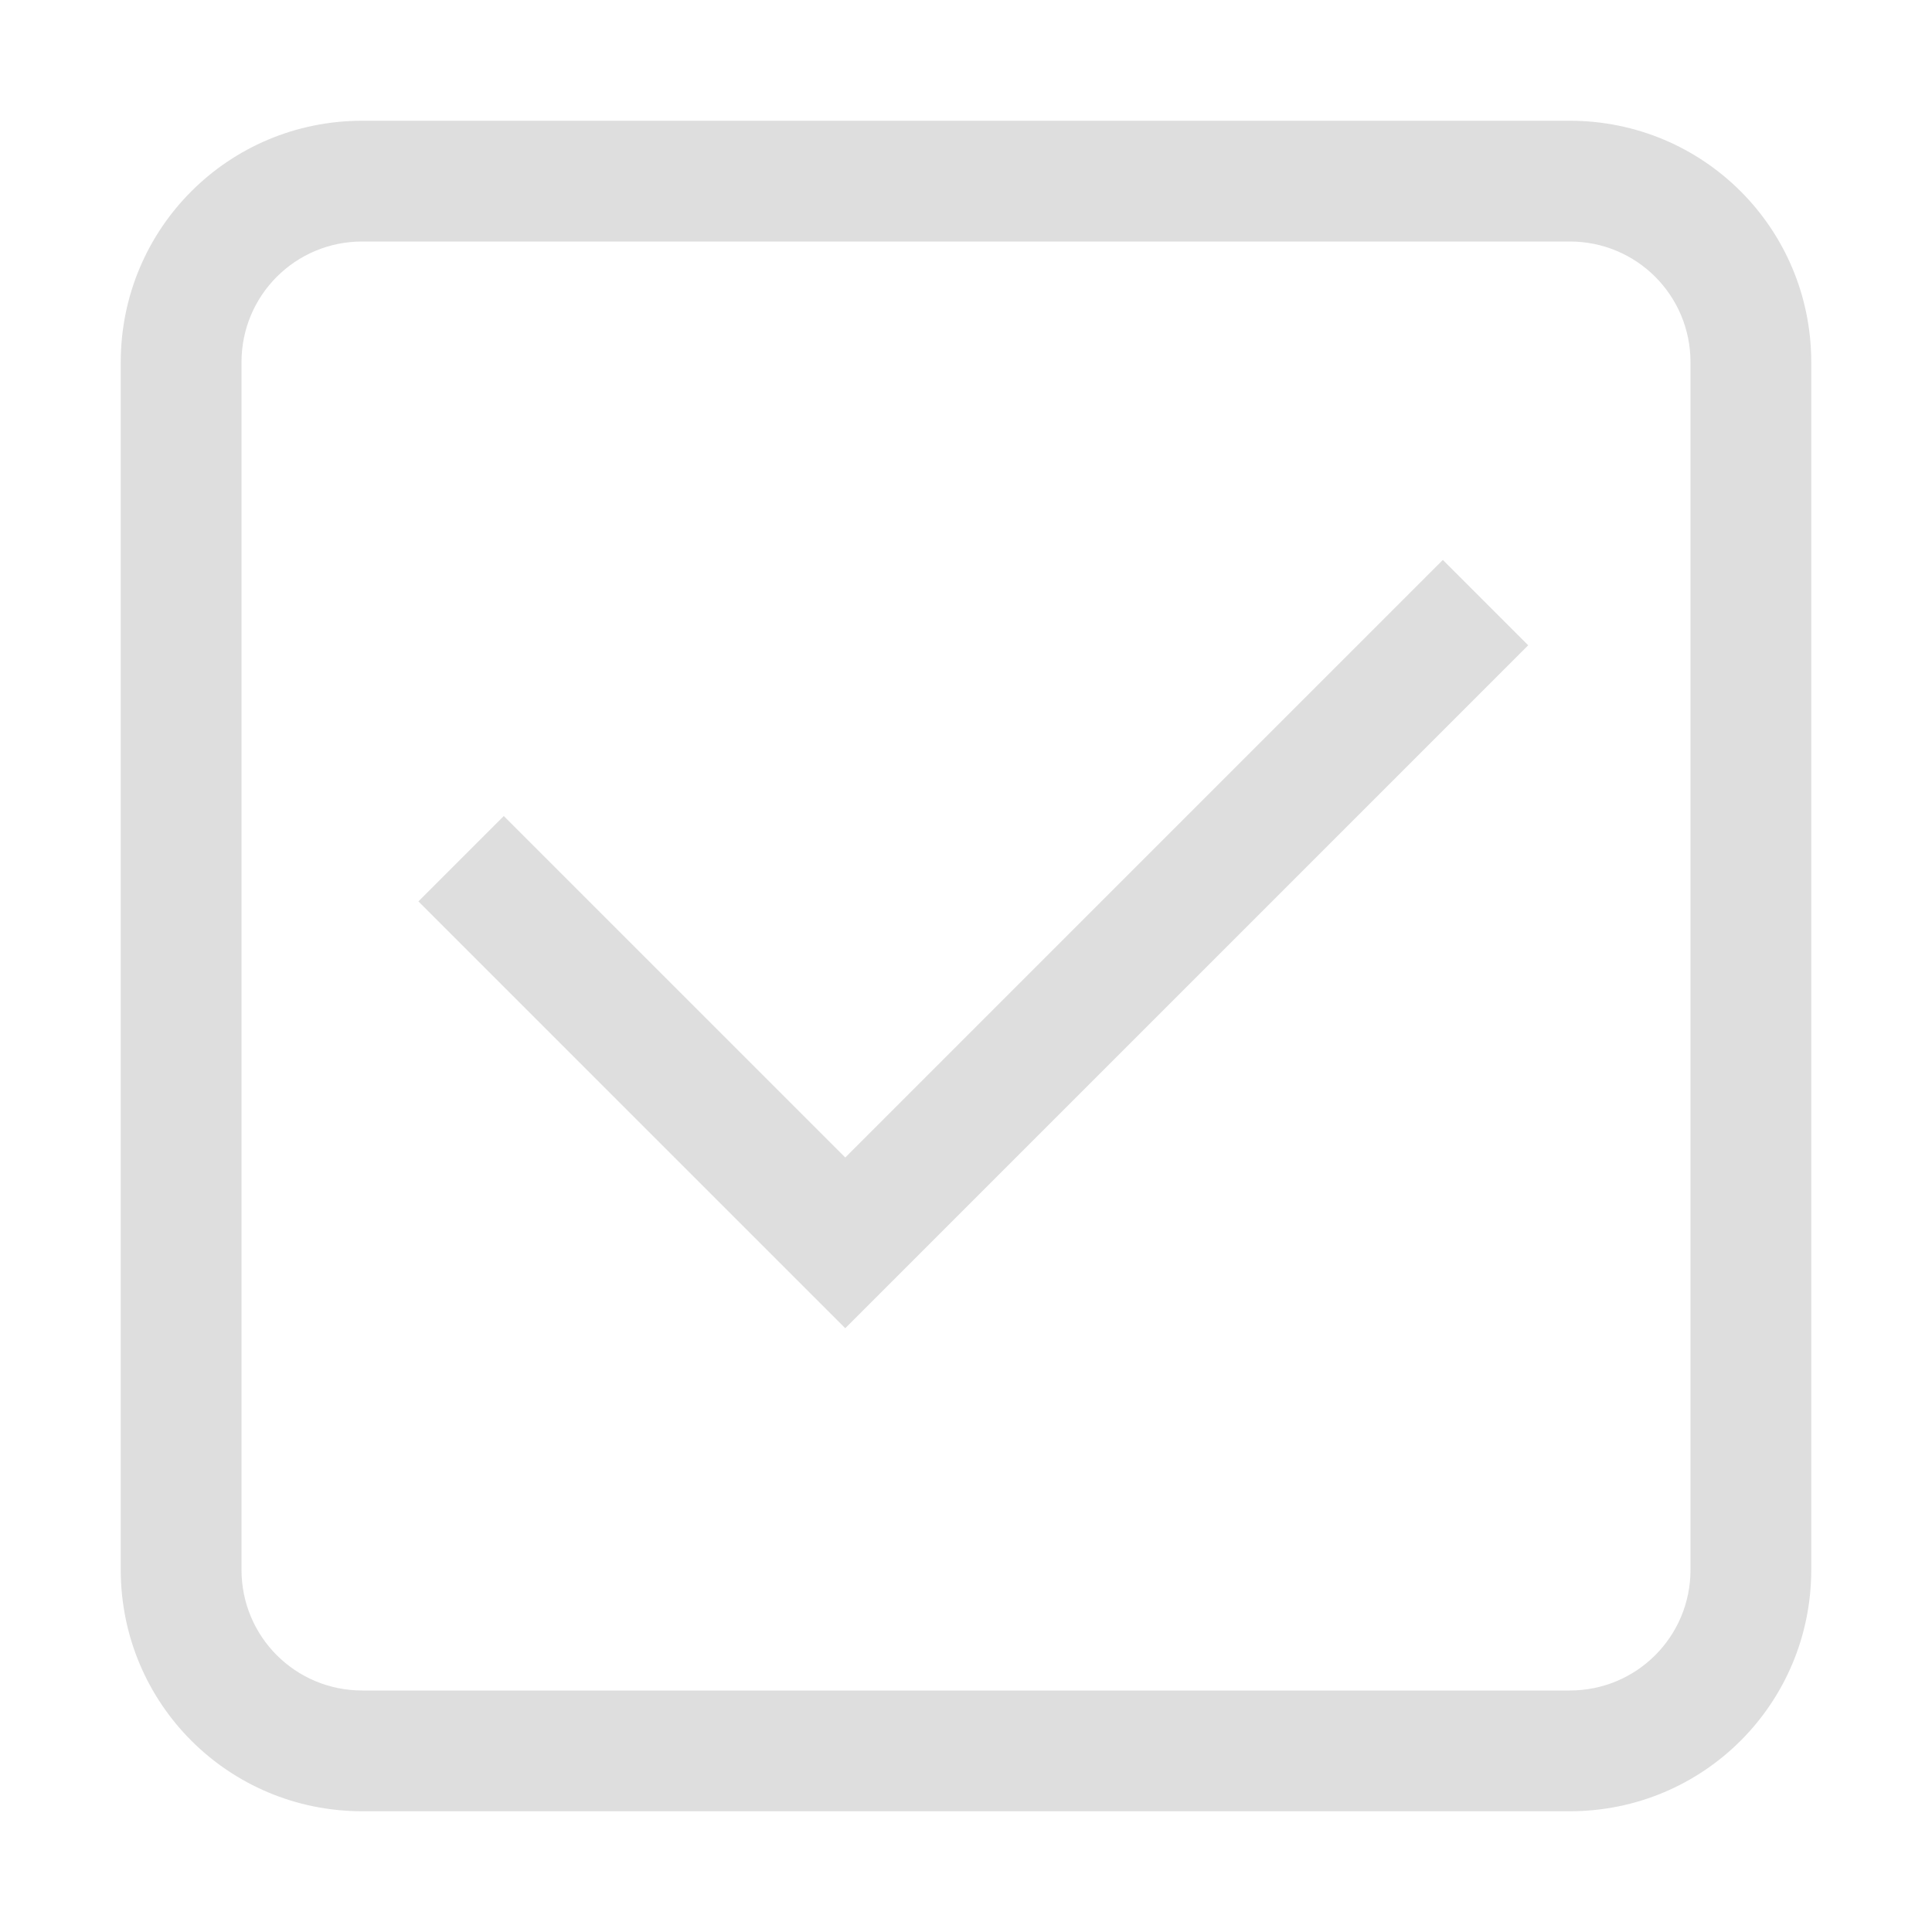
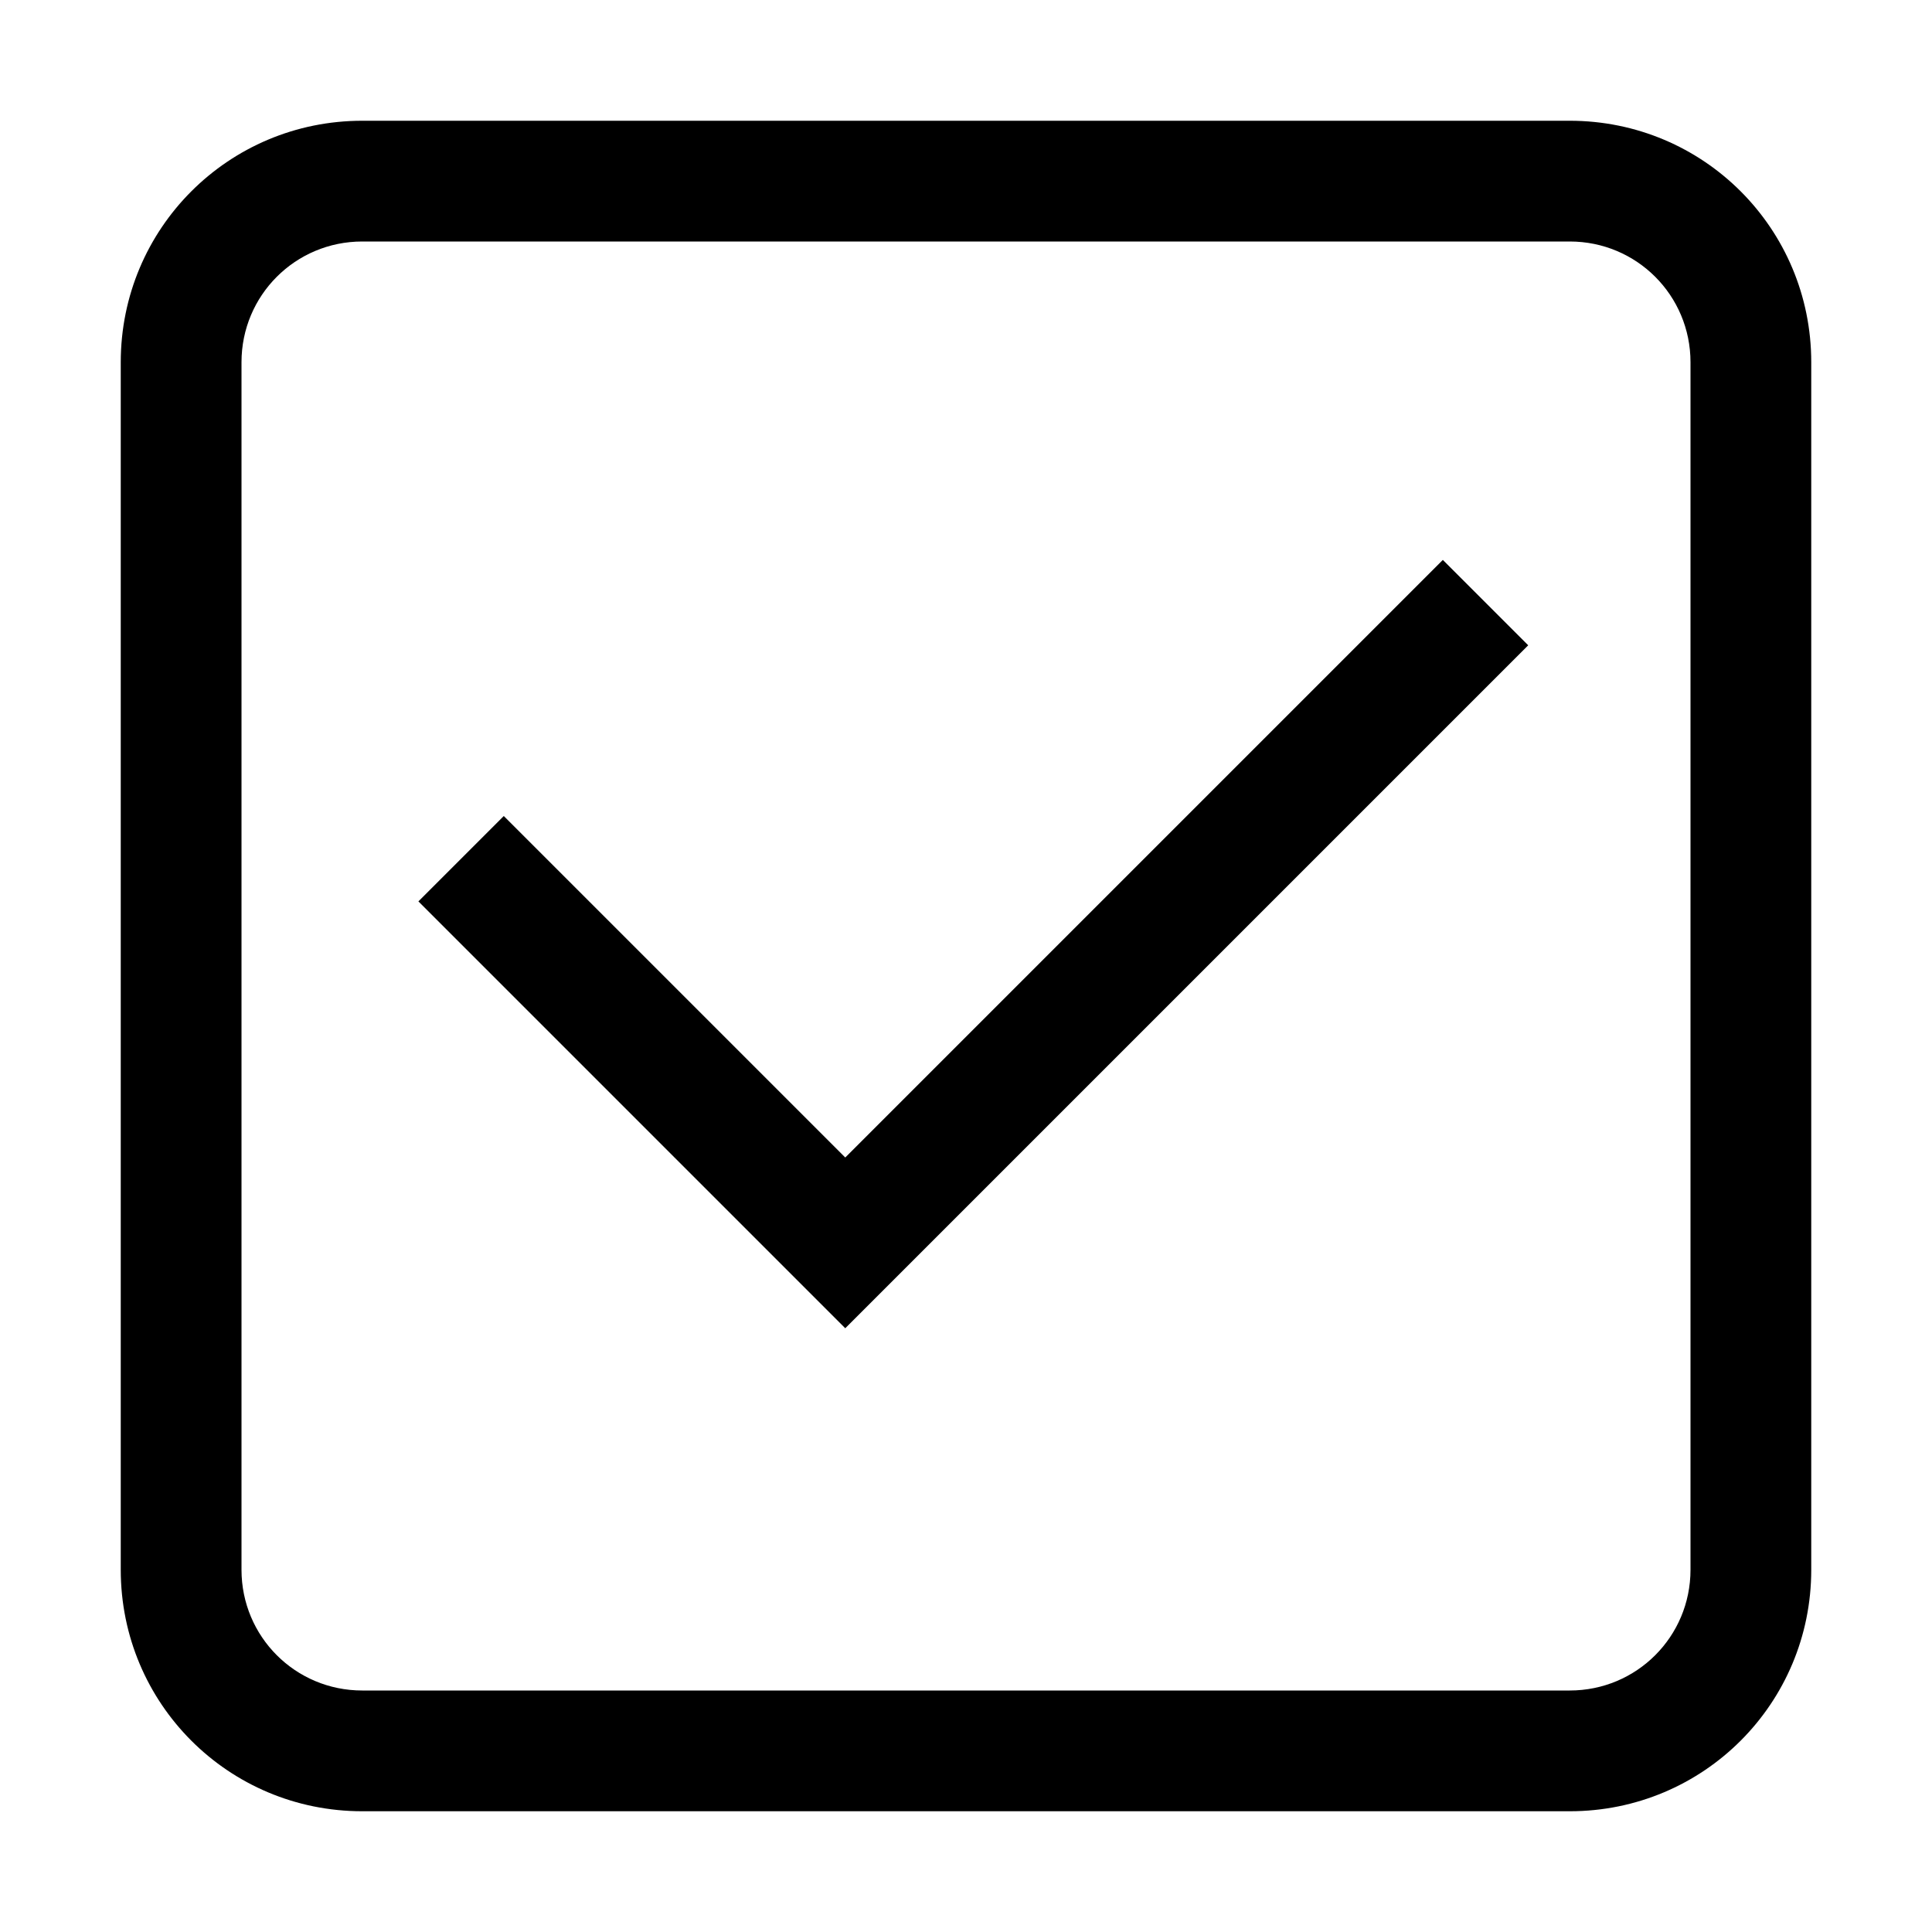
<svg xmlns="http://www.w3.org/2000/svg" width="16" height="16" version="1.1">
-   <path d="m3 1c-1.108 0-2 0.892-2 2v10c0 1.108 0.892 2 2 2h10c1.108 0 2-0.892 2-2v-10c0-1.108-0.892-2-2-2h-10zm0 1h10c0.554 0 1 0.446 1 1v10c0 0.554-0.446 1-1 1h-10c-0.554 0-1-0.446-1-1v-10c0-0.554 0.446-1 1-1zm8.949 2.637-4.949 4.949-2.828-2.828-0.707 0.707 3.535 3.535 5.656-5.656-0.707-0.707z" fill="#dedede" stroke-linecap="round" stroke-linejoin="round" stroke-width="2" />
+   <path d="m3 1c-1.108 0-2 0.892-2 2v10c0 1.108 0.892 2 2 2h10c1.108 0 2-0.892 2-2v-10c0-1.108-0.892-2-2-2h-10zm0 1h10c0.554 0 1 0.446 1 1v10c0 0.554-0.446 1-1 1h-10c-0.554 0-1-0.446-1-1v-10c0-0.554 0.446-1 1-1zm8.949 2.637-4.949 4.949-2.828-2.828-0.707 0.707 3.535 3.535 5.656-5.656-0.707-0.707z" fill="currentColor" stroke-linecap="round" stroke-linejoin="round" stroke-width="2" />
</svg>
